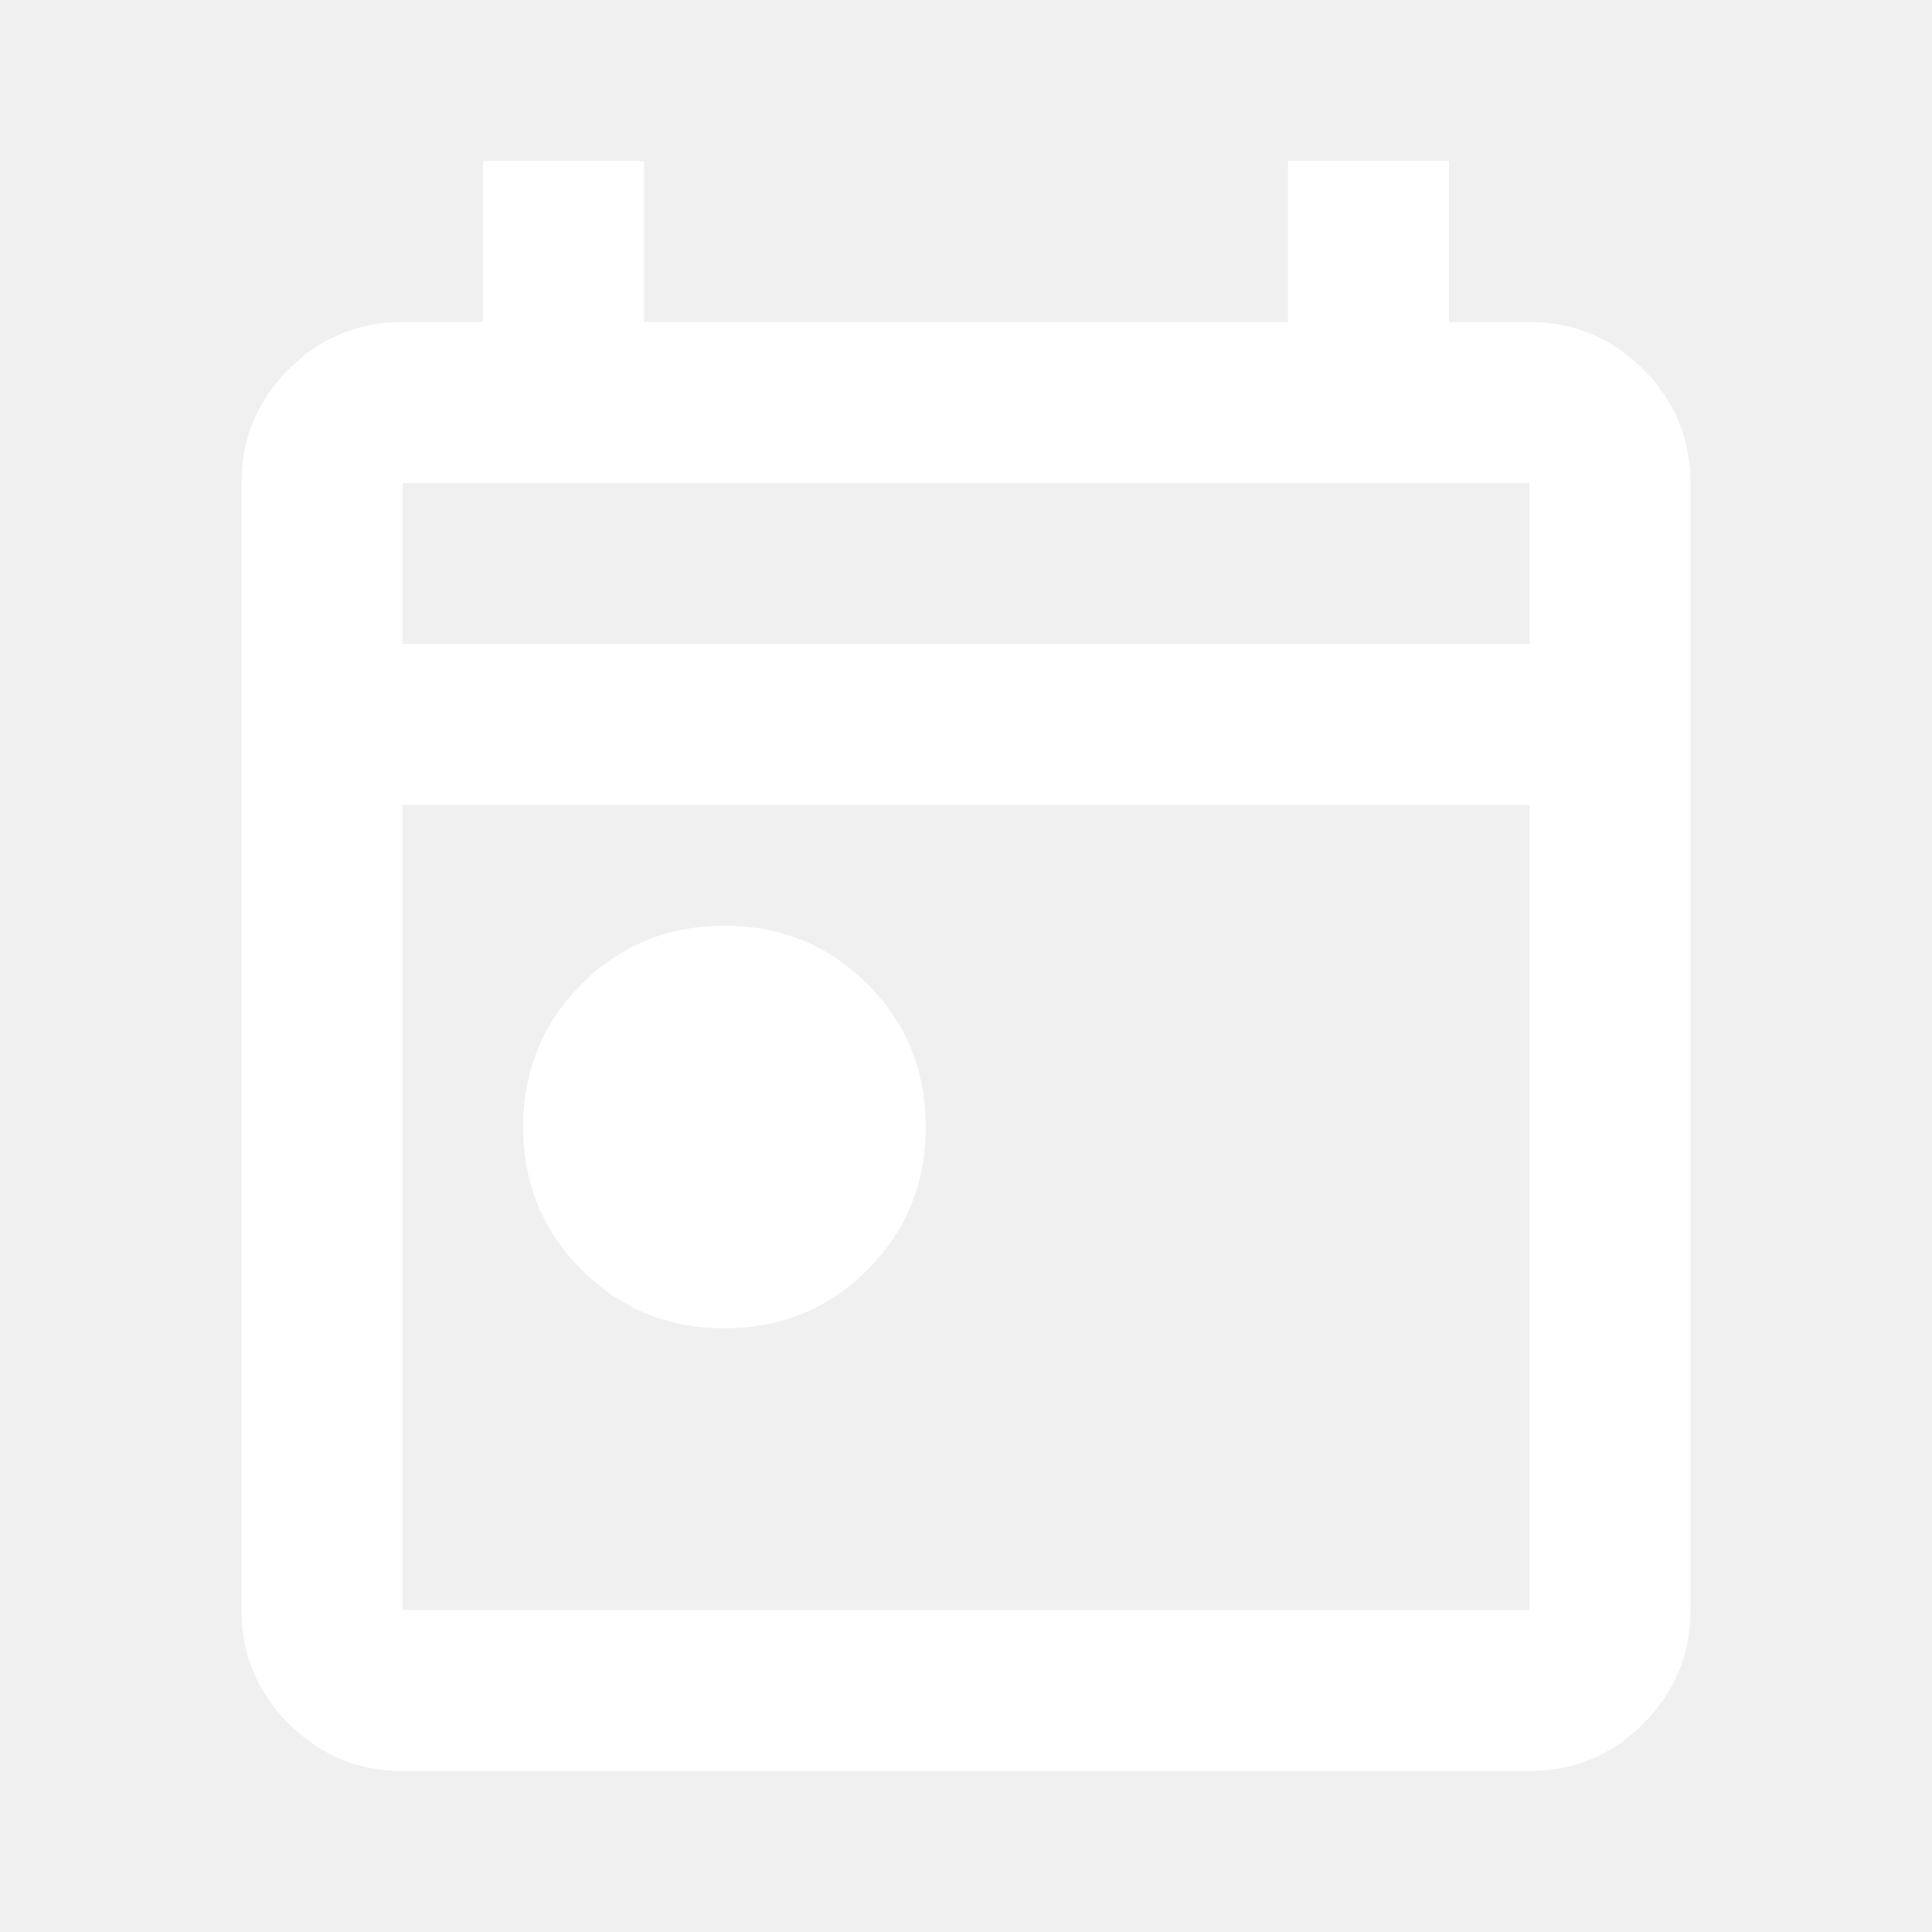
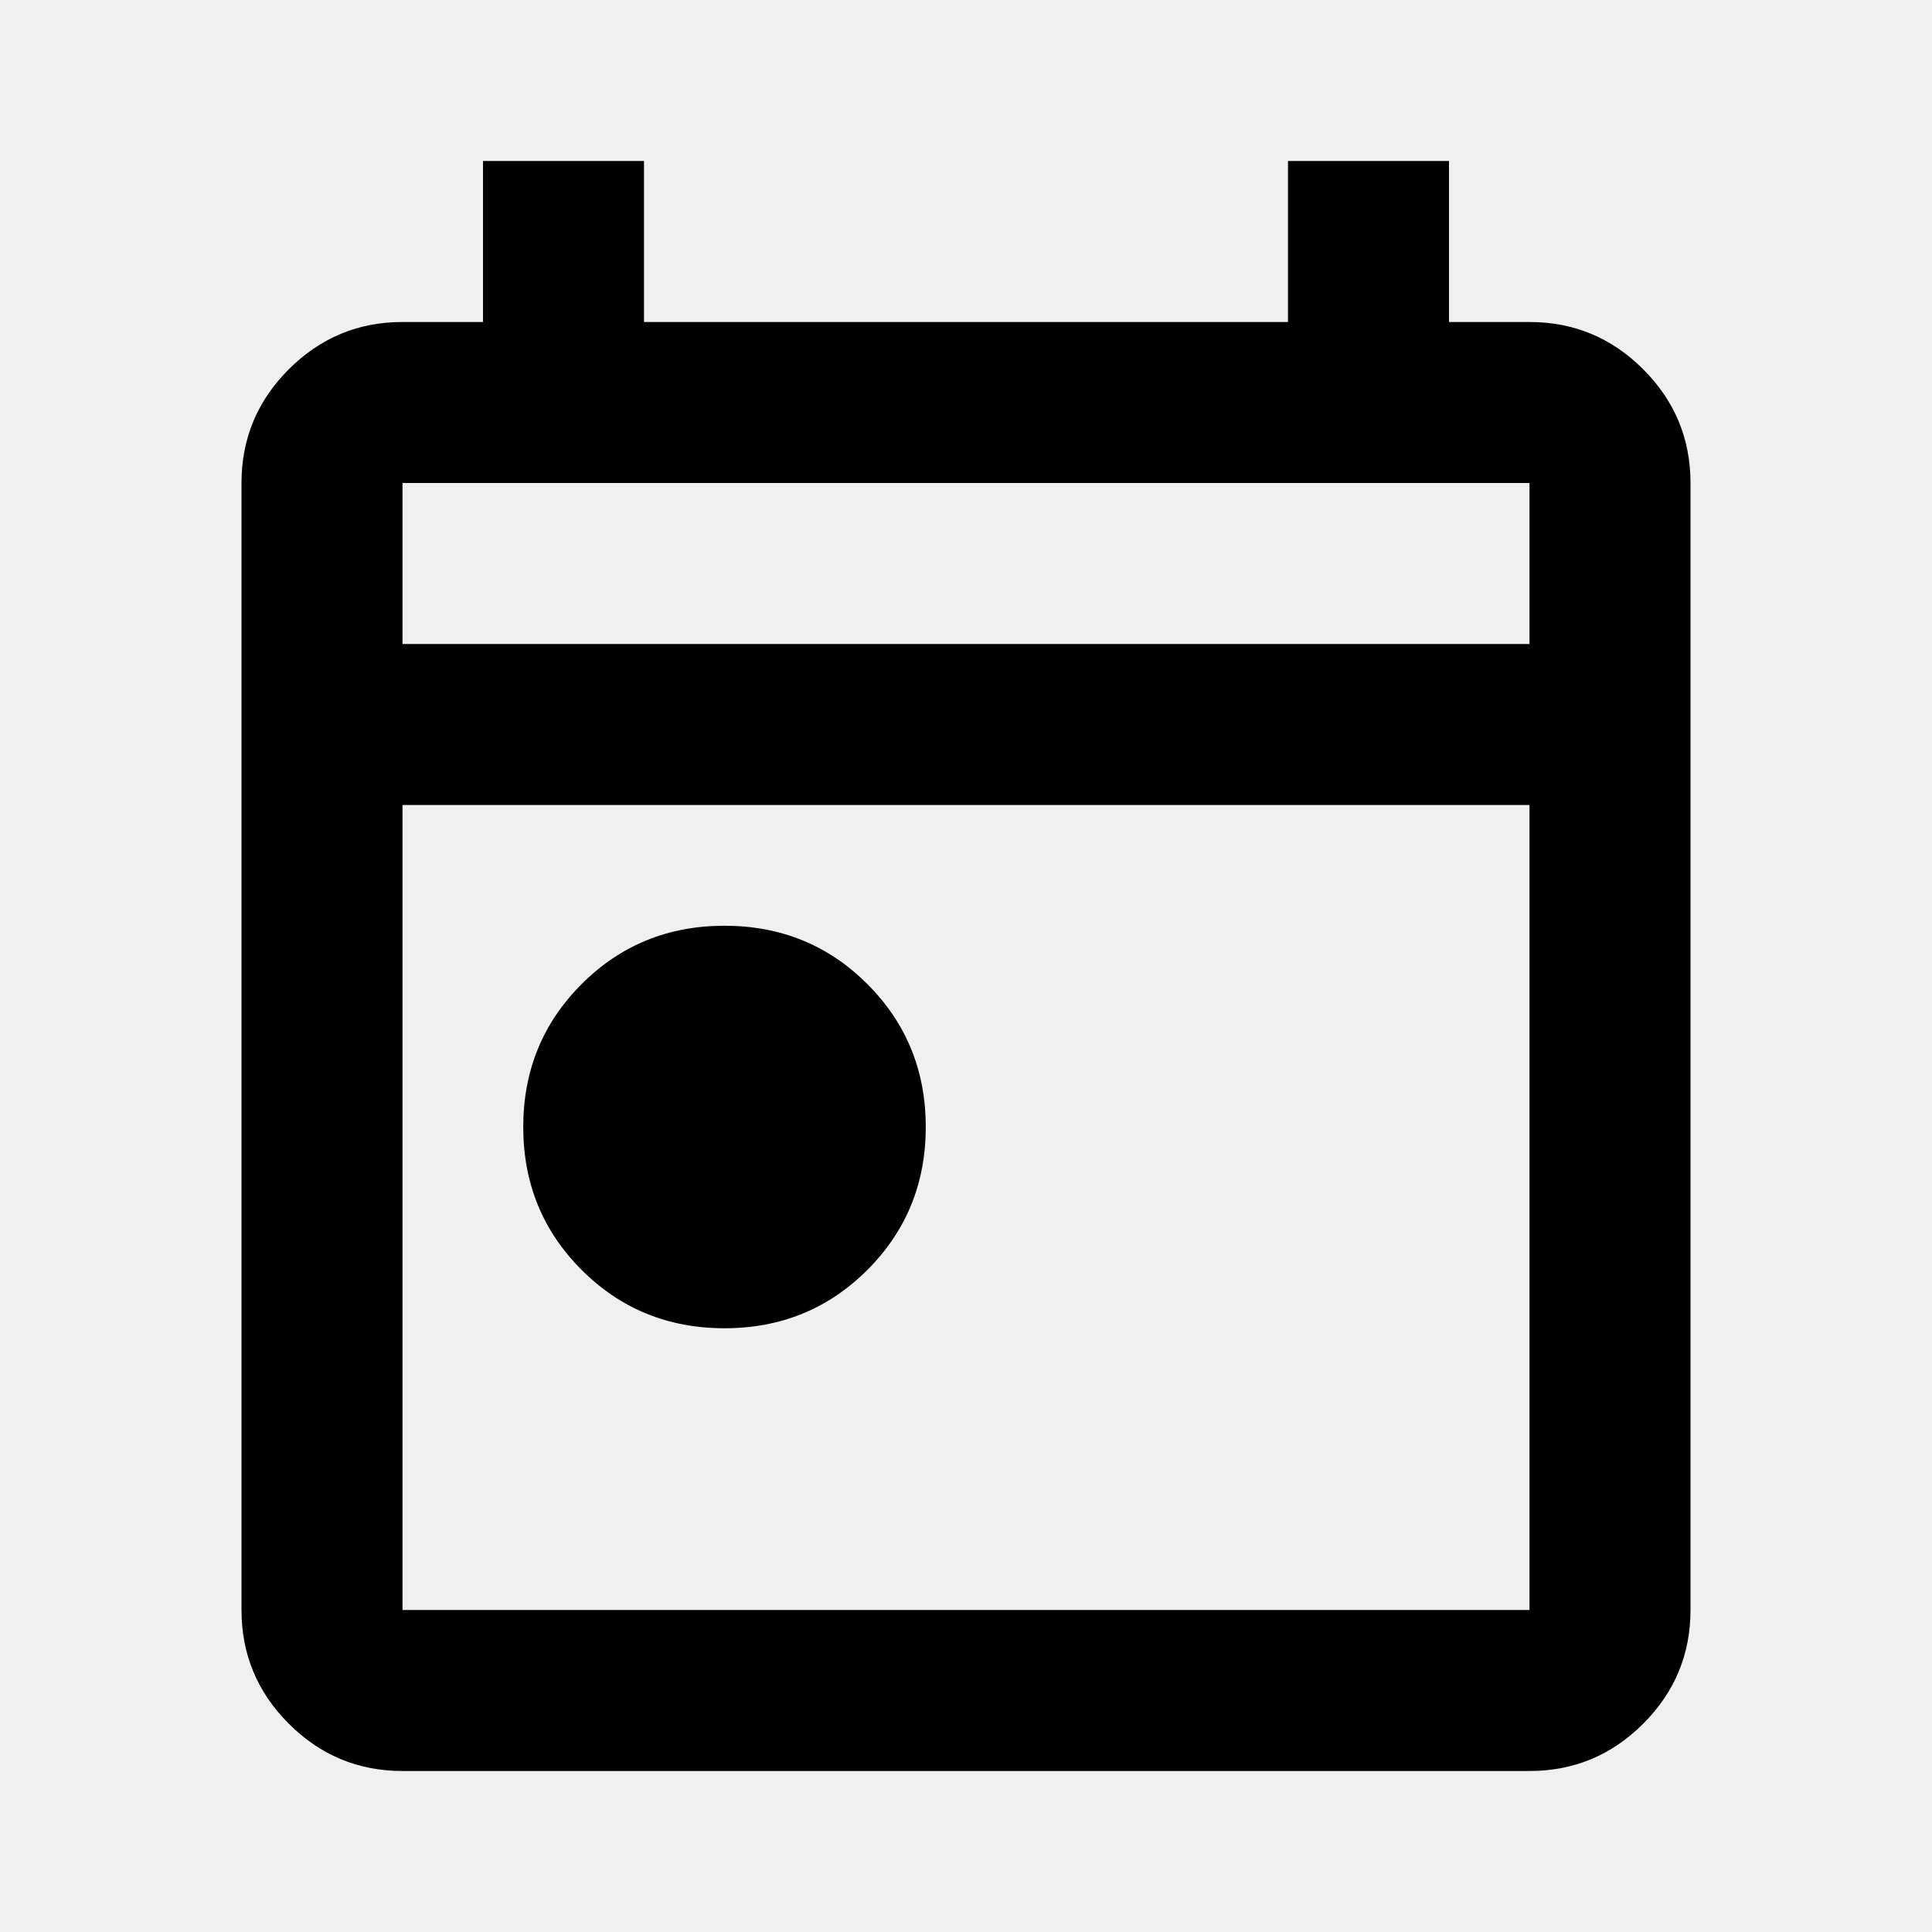
- <svg xmlns="http://www.w3.org/2000/svg" fill="#fff" viewBox="0 -960 960 960">
+ <svg xmlns="http://www.w3.org/2000/svg" fill="#000" viewBox="0 -960 960 960">
  <path d="m360-300q-42 0-71-29t-29-71q0-42 29-71t71-29q42 0 71 29t29 71q0 42-29 71t-71 29zm-160 220q-33 0-56.5-23.5t-23.5-56.5v-560q0-33 23.5-56.5t56.5-23.5h40v-80h80v80h320v-80h80v80h40q33 0 56.5 23.5t23.5 56.5v560q0 33-23.5 56.5t-56.5 23.5zm0-80h560v-400h-560zm0-480h560v-80h-560zm0 0v-80z" />
</svg>
